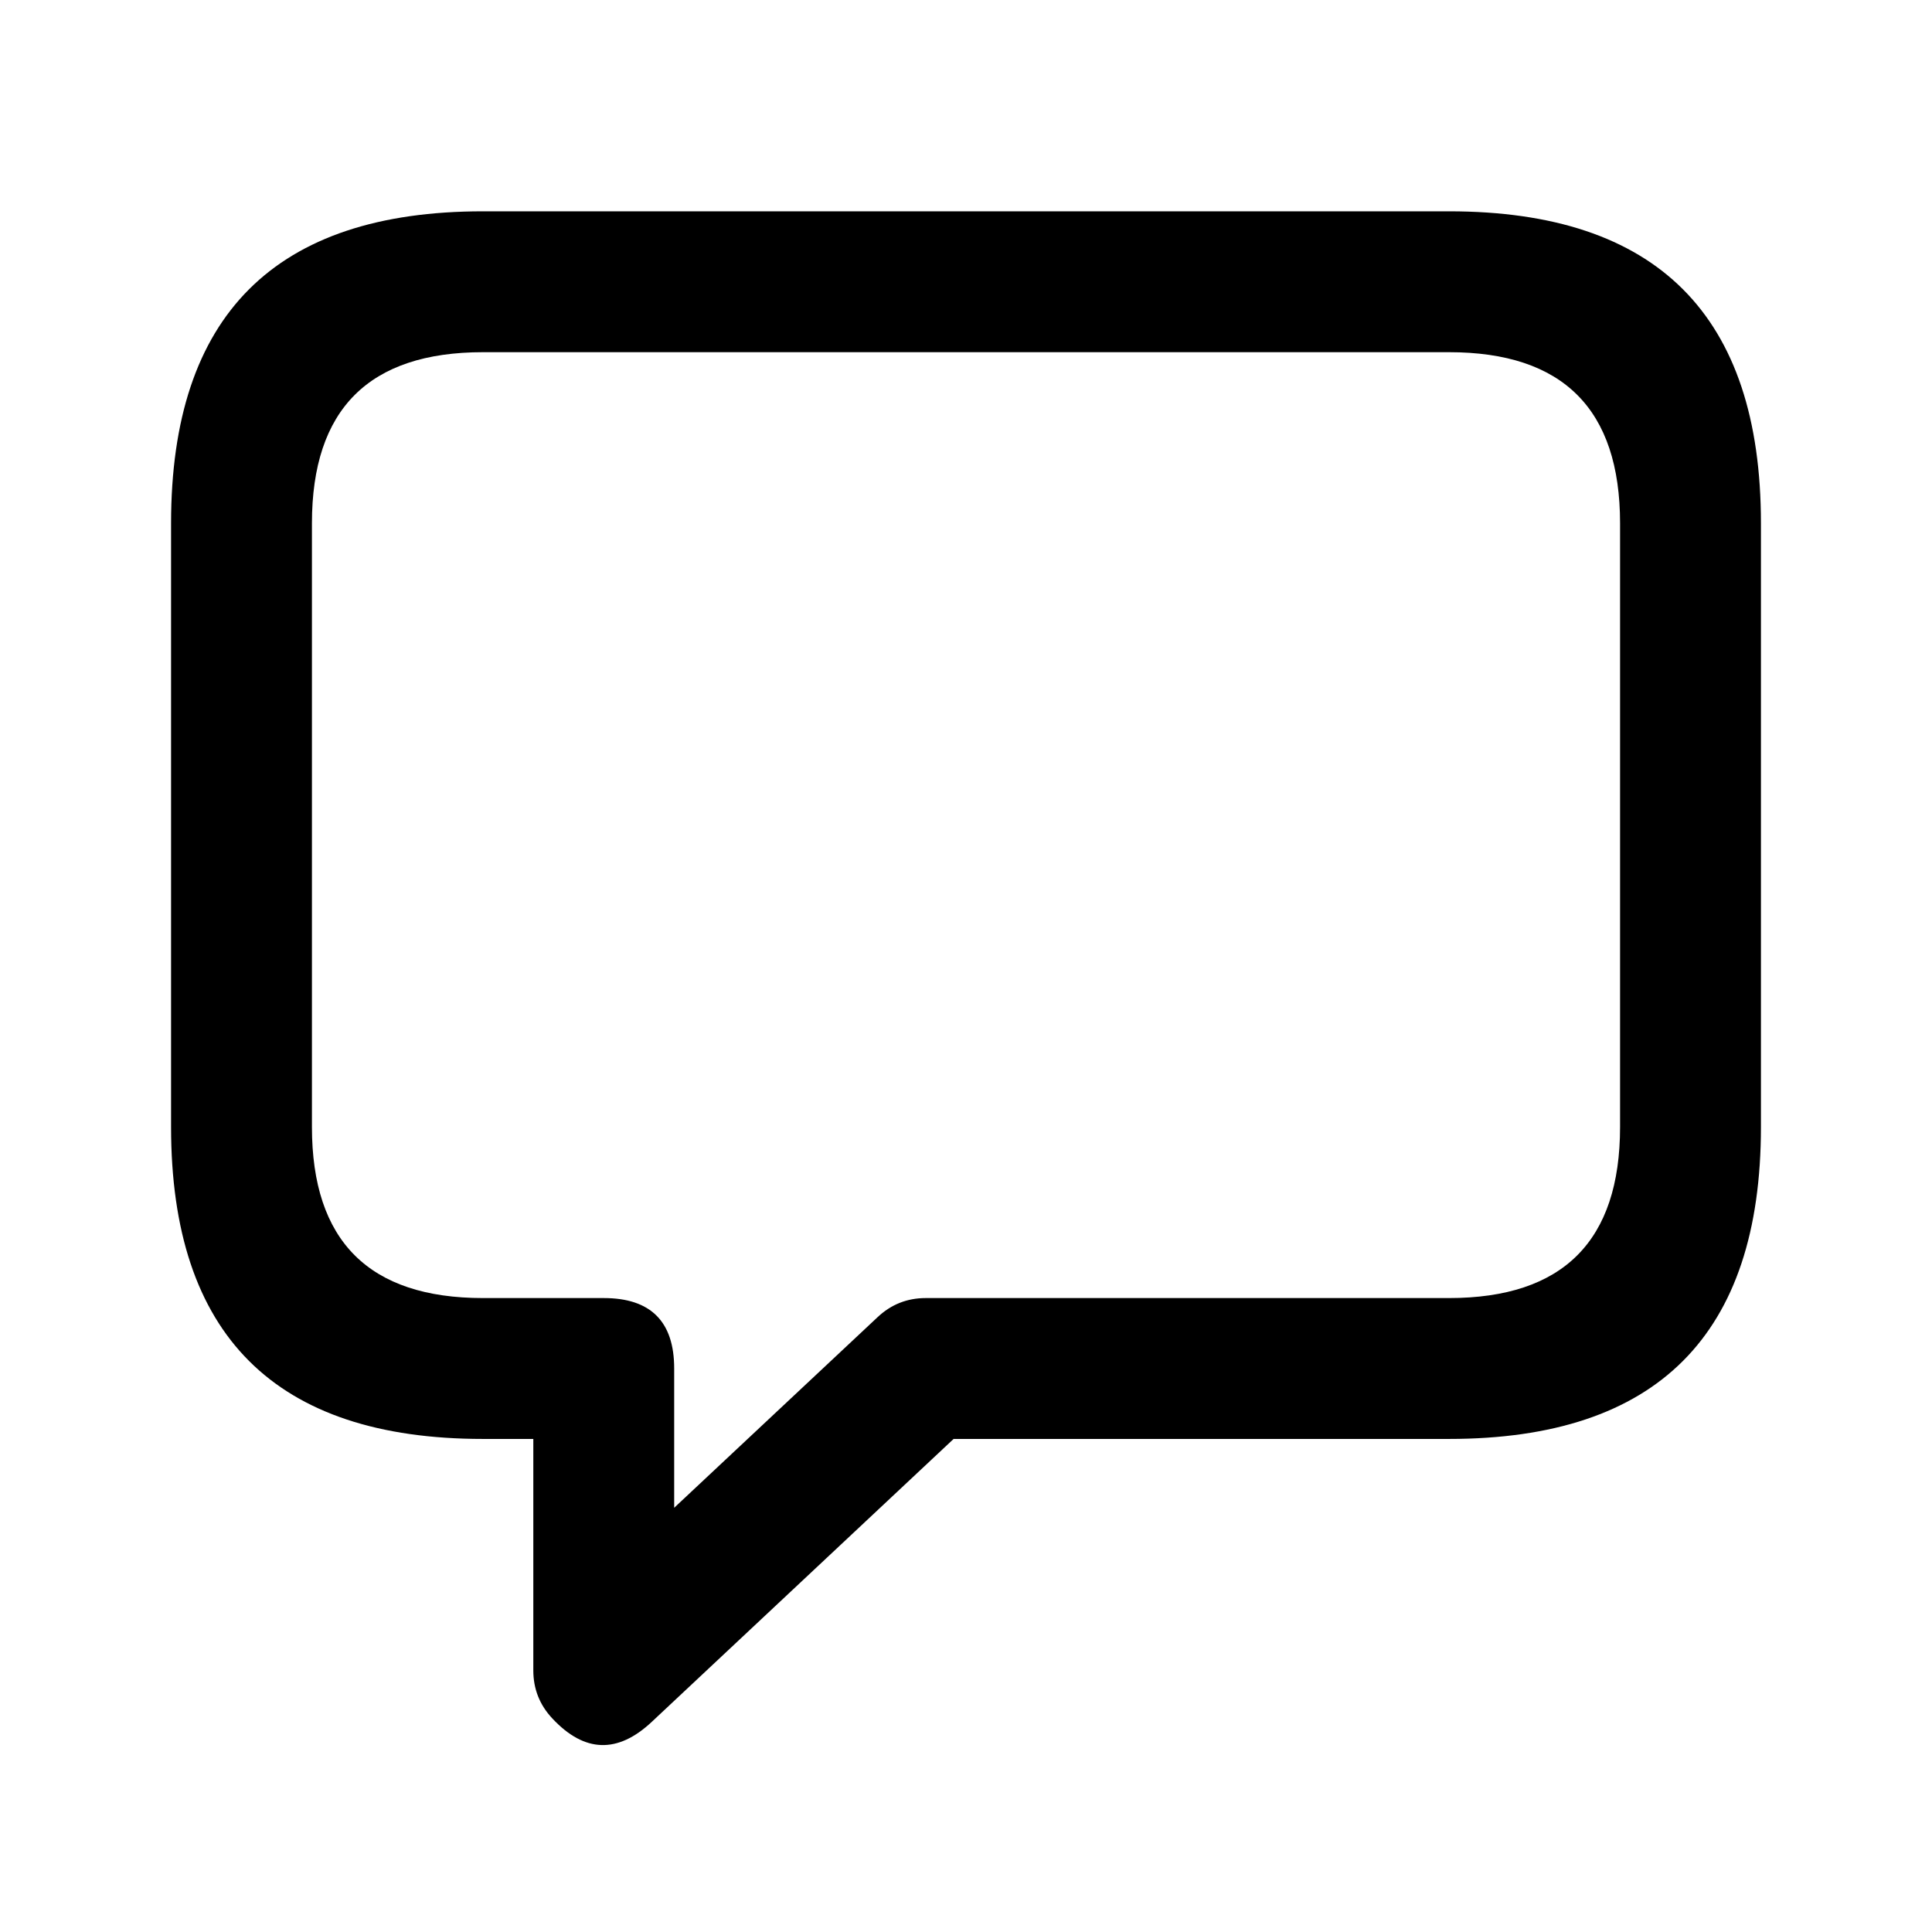
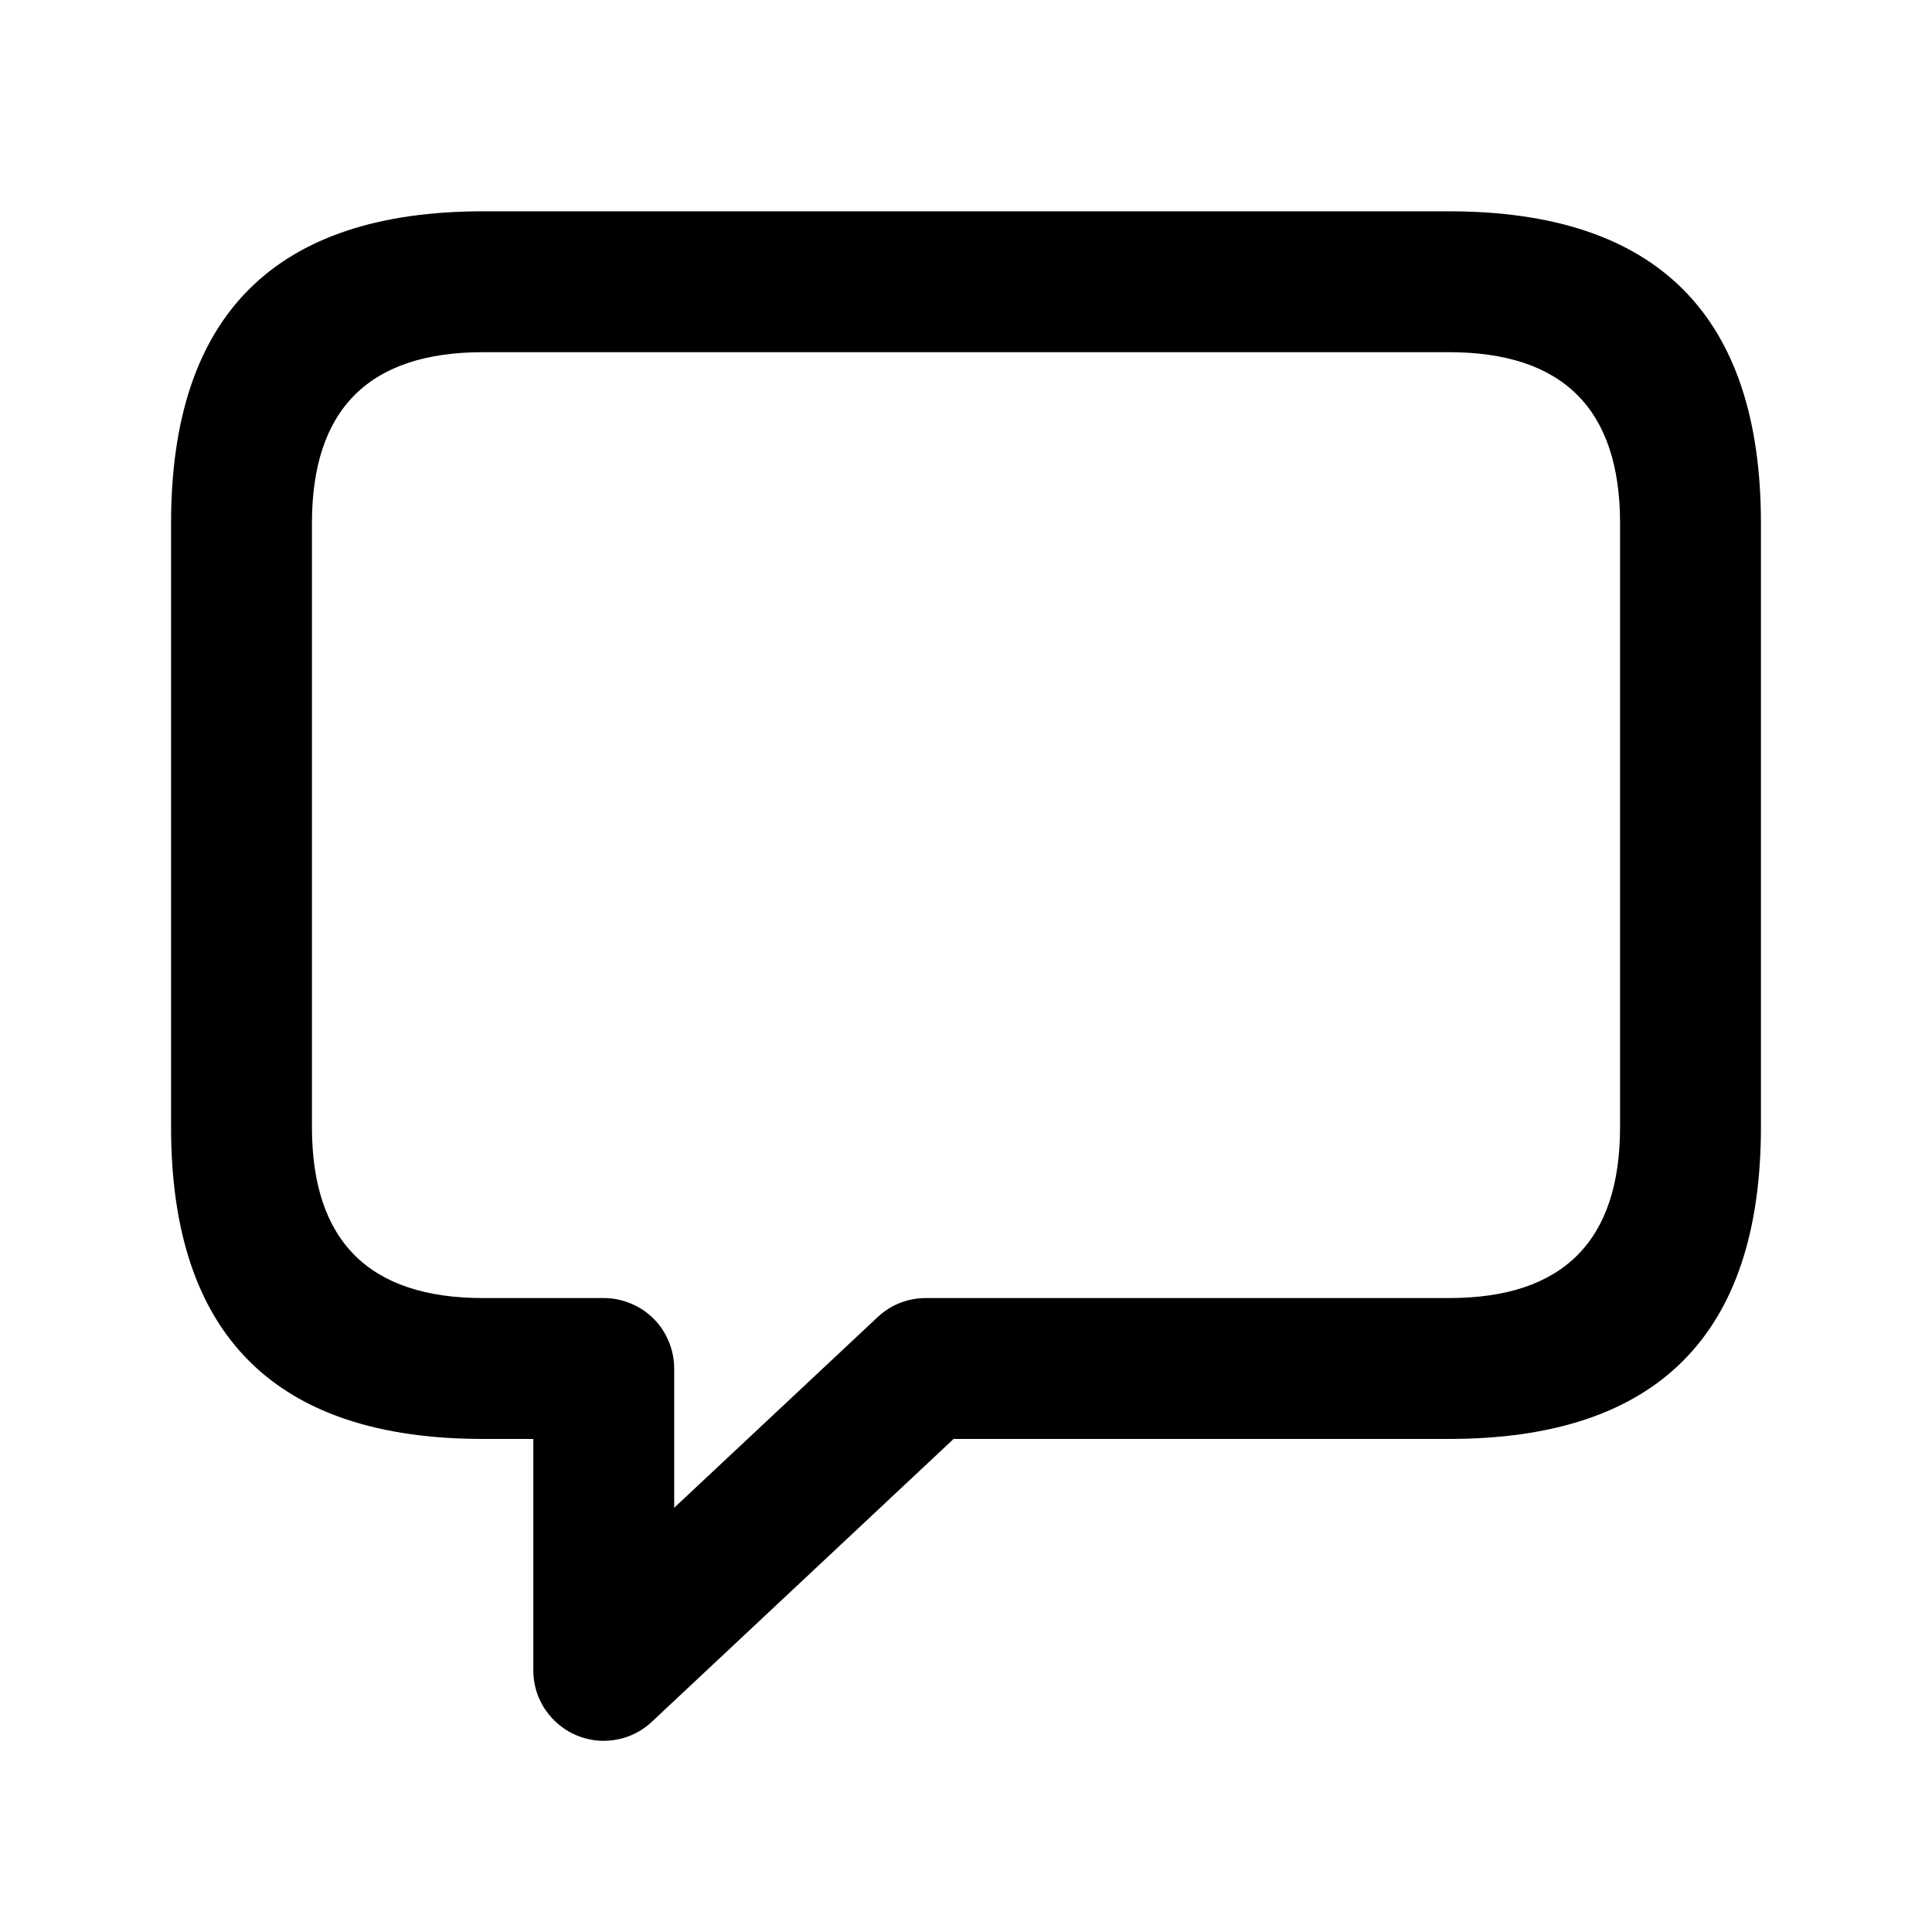
<svg xmlns="http://www.w3.org/2000/svg" width="24" height="24" viewBox="0 0 24 24">
-   <path d="M6 2.625H18Q21.875 2.625 21.875 6.5V14Q21.875 17.875 18 17.875H11.846L8.098 21.388Q7.46 21.987 6.862 21.348Q6.625 21.096 6.625 20.75V17.875H6Q2.125 17.875 2.125 14V6.5Q2.125 2.625 6 2.625ZM6 4.375Q3.875 4.375 3.875 6.5V14Q3.875 16.125 6 16.125H7.5Q8.375 16.125 8.375 17V18.73L10.902 16.362Q11.154 16.125 11.5 16.125H18Q20.125 16.125 20.125 14V6.5Q20.125 4.375 18 4.375Z" />
+   <path d="M6 2.625H18Q21.875 2.625 21.875 6.5V14Q21.875 17.875 18 17.875H11.846L8.098 21.388Q8.036 21.447 7.962 21.493Q7.889 21.538 7.809 21.569Q7.728 21.599 7.643 21.613Q7.558 21.627 7.472 21.625Q7.386 21.622 7.302 21.602Q7.218 21.583 7.139 21.547Q7.061 21.512 6.991 21.461Q6.921 21.411 6.862 21.348Q6.748 21.227 6.686 21.072Q6.625 20.917 6.625 20.75V17.875H6Q2.125 17.875 2.125 14V6.5Q2.125 2.625 6 2.625ZM6 4.375Q3.875 4.375 3.875 6.5V14Q3.875 16.125 6 16.125H7.5Q7.586 16.125 7.671 16.142Q7.755 16.159 7.835 16.192Q7.914 16.225 7.986 16.272Q8.058 16.32 8.119 16.381Q8.18 16.442 8.228 16.514Q8.275 16.586 8.308 16.665Q8.341 16.745 8.358 16.829Q8.375 16.914 8.375 17V18.73L10.902 16.362Q11.023 16.248 11.178 16.186Q11.333 16.125 11.5 16.125H18Q20.125 16.125 20.125 14V6.5Q20.125 4.375 18 4.375Z" />
</svg>
